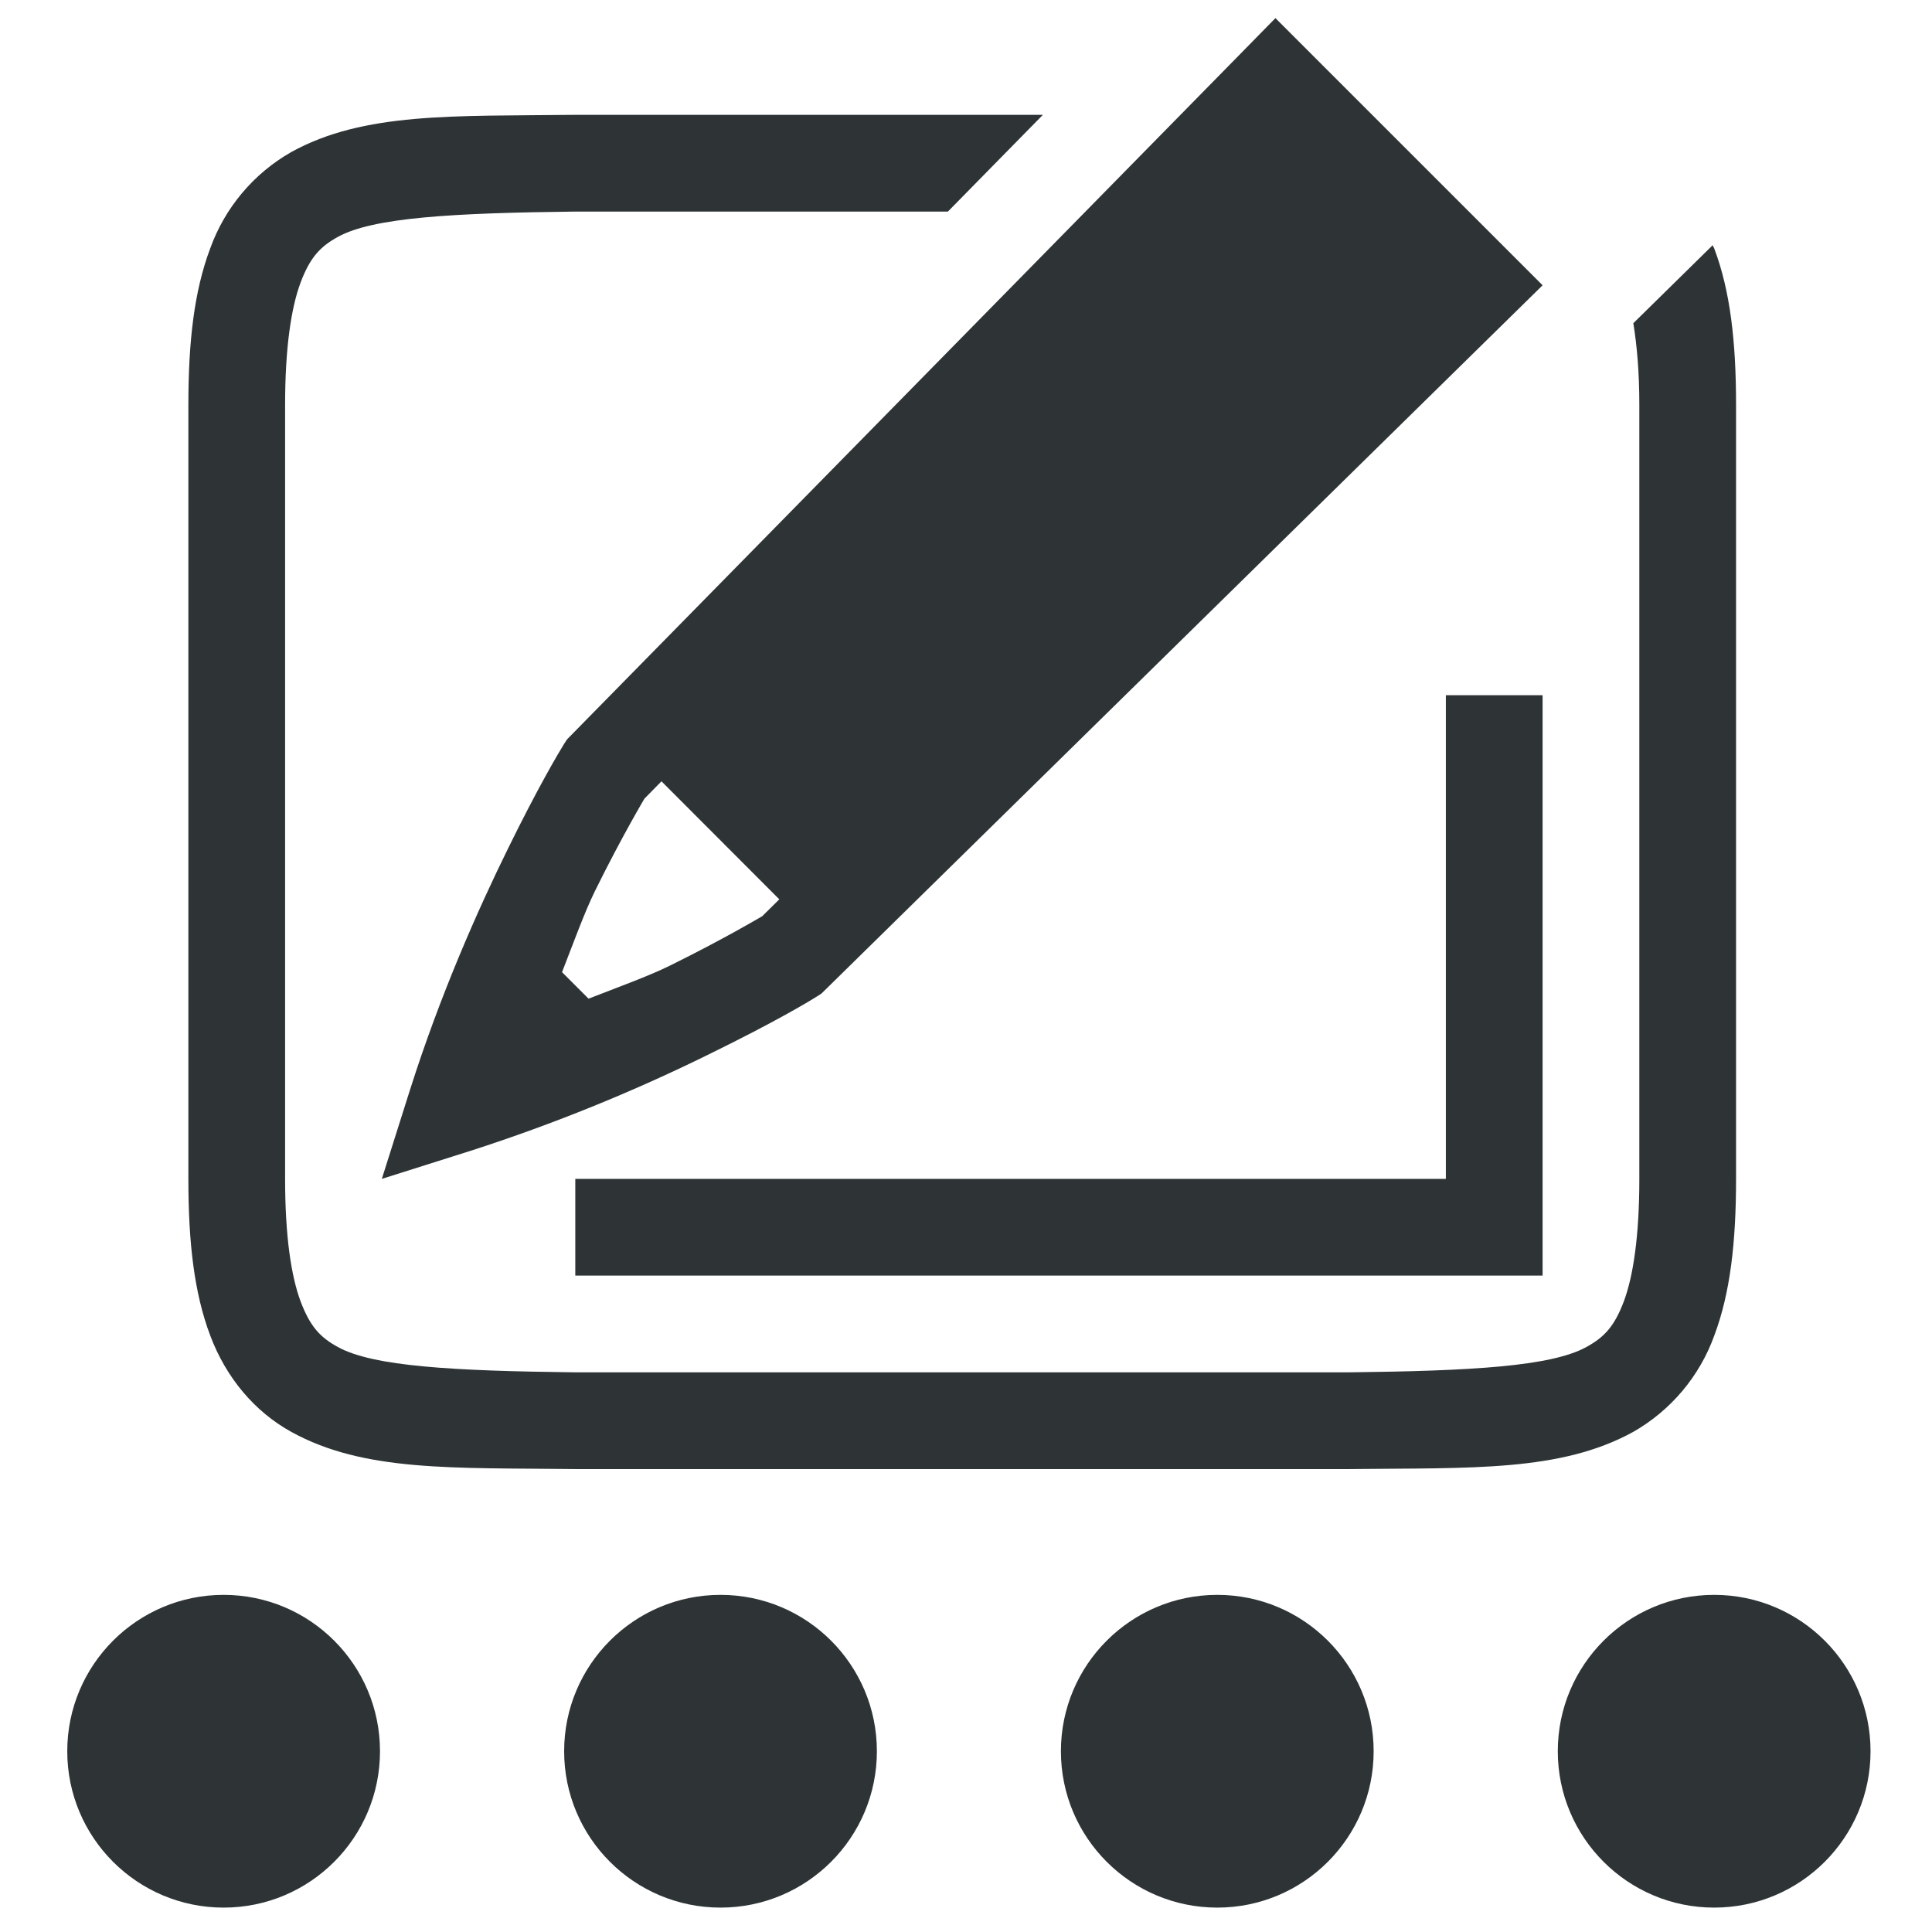
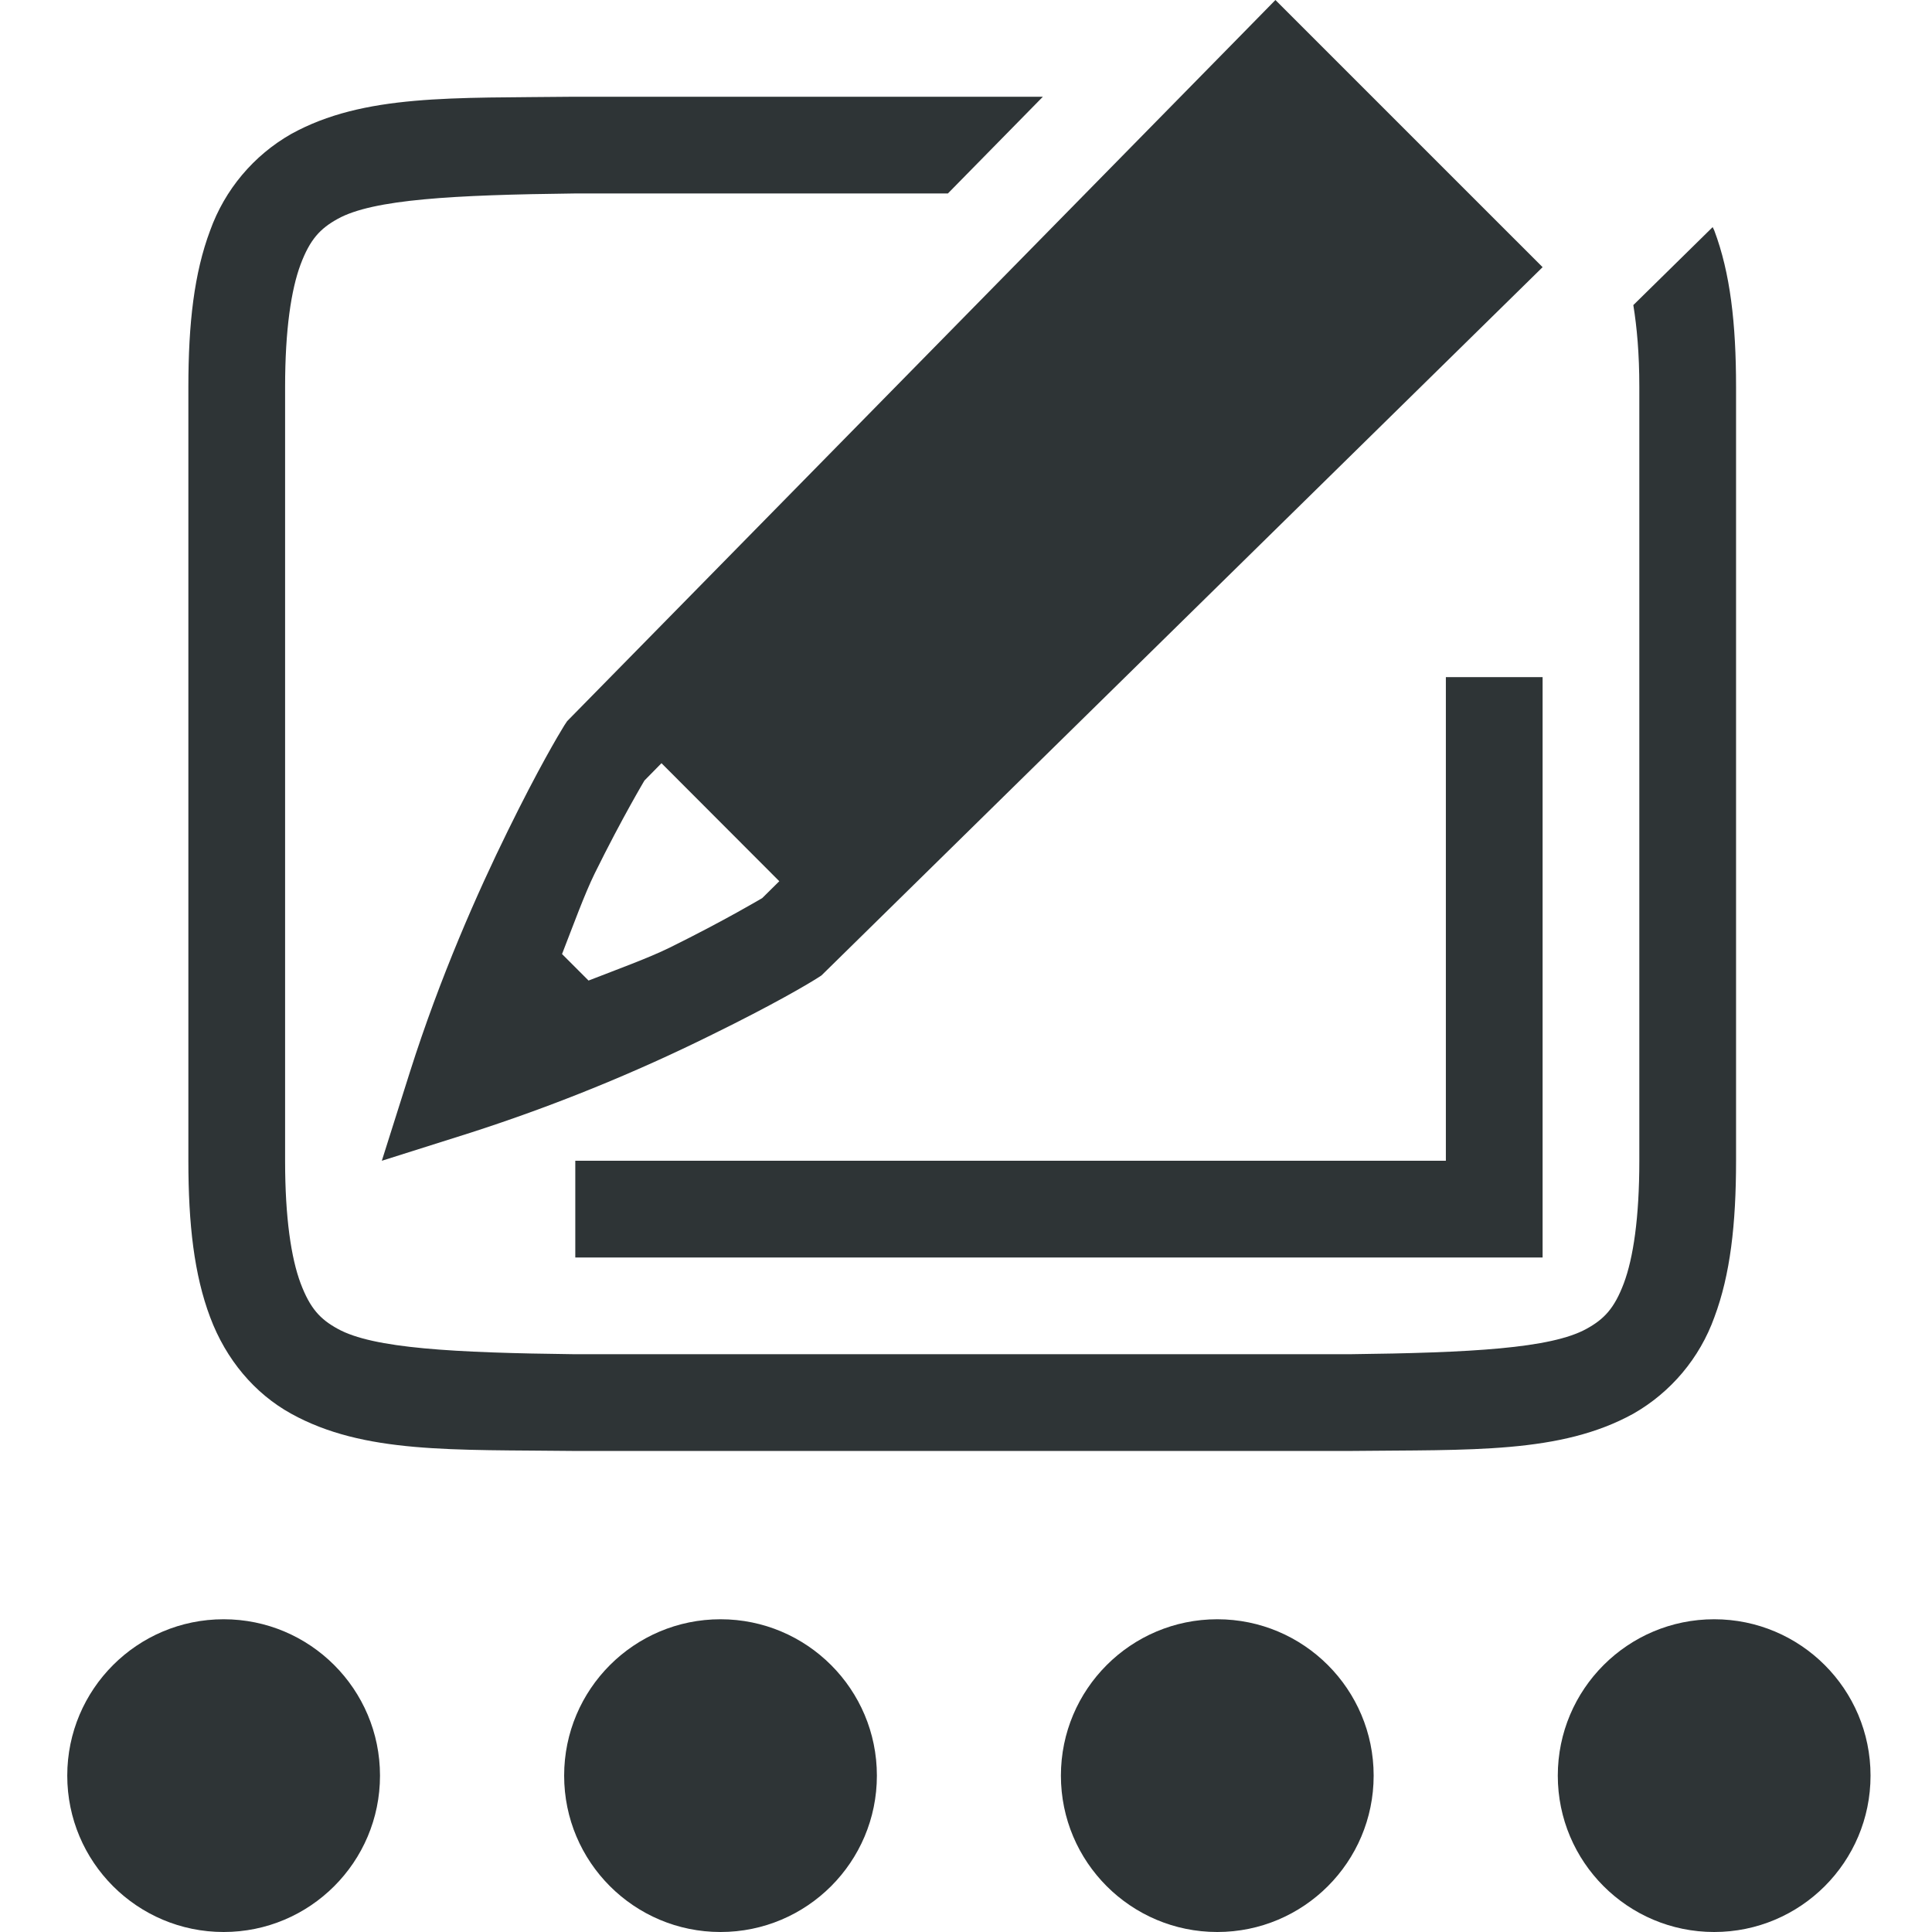
<svg xmlns="http://www.w3.org/2000/svg" height="16" viewBox="0 0 16 16" width="16">
  <g fill="#2e3436">
-     <circle cx="10.081" cy="14.503" r="1.295" />
-     <circle cx="1.852" cy="14.503" r="1.295" />
-     <circle cx="5.967" cy="14.503" r="1.295" />
-     <circle cx="14.196" cy="14.503" r="1.295" />
-     <g transform="matrix(.8010799 0 0 .8010799 1.56 .15)">
+     <circle cx="10.081" cy="14.705" r="1.295" />
+     <circle cx="1.852" cy="14.705" r="1.295" />
+     <circle cx="5.967" cy="14.705" r="1.295" />
+     <circle cx="14.196" cy="14.705" r="1.295" />
+     <g transform="matrix(.8010799 0 0 .8010799 1.56 0)">
      <path d="m3.994 1c-1.258.015-2.179-.03-2.931.385a1.88 1.88 0 0 0 -.838.998c-.165.439-.225.96-.225 1.617v8c0 .658.06 1.179.225 1.617.164.439.461.79.838.998.752.416 1.673.37 2.931.385h8.012c1.258-.014 2.179.03 2.932-.385a1.88 1.88 0 0 0 .838-.998c.164-.438.224-.96.224-1.617v-8c0-.658-.06-1.178-.225-1.617-.005-.013-.012-.023-.017-.035l-.82.806c.037.23.062.499.062.846v8c0 .592-.063 1.006-.16 1.266-.098.26-.203.371-.387.472-.366.202-1.194.247-2.453.262h-8c-1.259-.015-2.09-.06-2.455-.262-.183-.1-.287-.212-.385-.472-.097-.26-.16-.674-.16-1.266v-8c0-.592.063-1.006.16-1.266.098-.26.202-.371.385-.472.365-.202 1.195-.247 2.455-.262h3.852l.982-1h-4.836z" />
      <path d="m11.238 0-.353.36-6.969 7.095-.03.045c-.061.099-.27.45-.583 1.088-.314.638-.7 1.51-1.012 2.492l-.291.92.92-.291a18.163 18.163 0 0 0 2.492-1.012c.638-.313.987-.52 1.088-.584l.045-.029 7.455-7.322zm-6.347 7.89 1.218 1.22-.177.175c.007-.005-.379.227-.961.514-.214.105-.536.222-.834.338l-.274-.274c.116-.298.233-.62.338-.834.287-.582.518-.966.514-.96zm-.891 4.11v1h10v-6h-1v5z" />
    </g>
  </g>
</svg>
